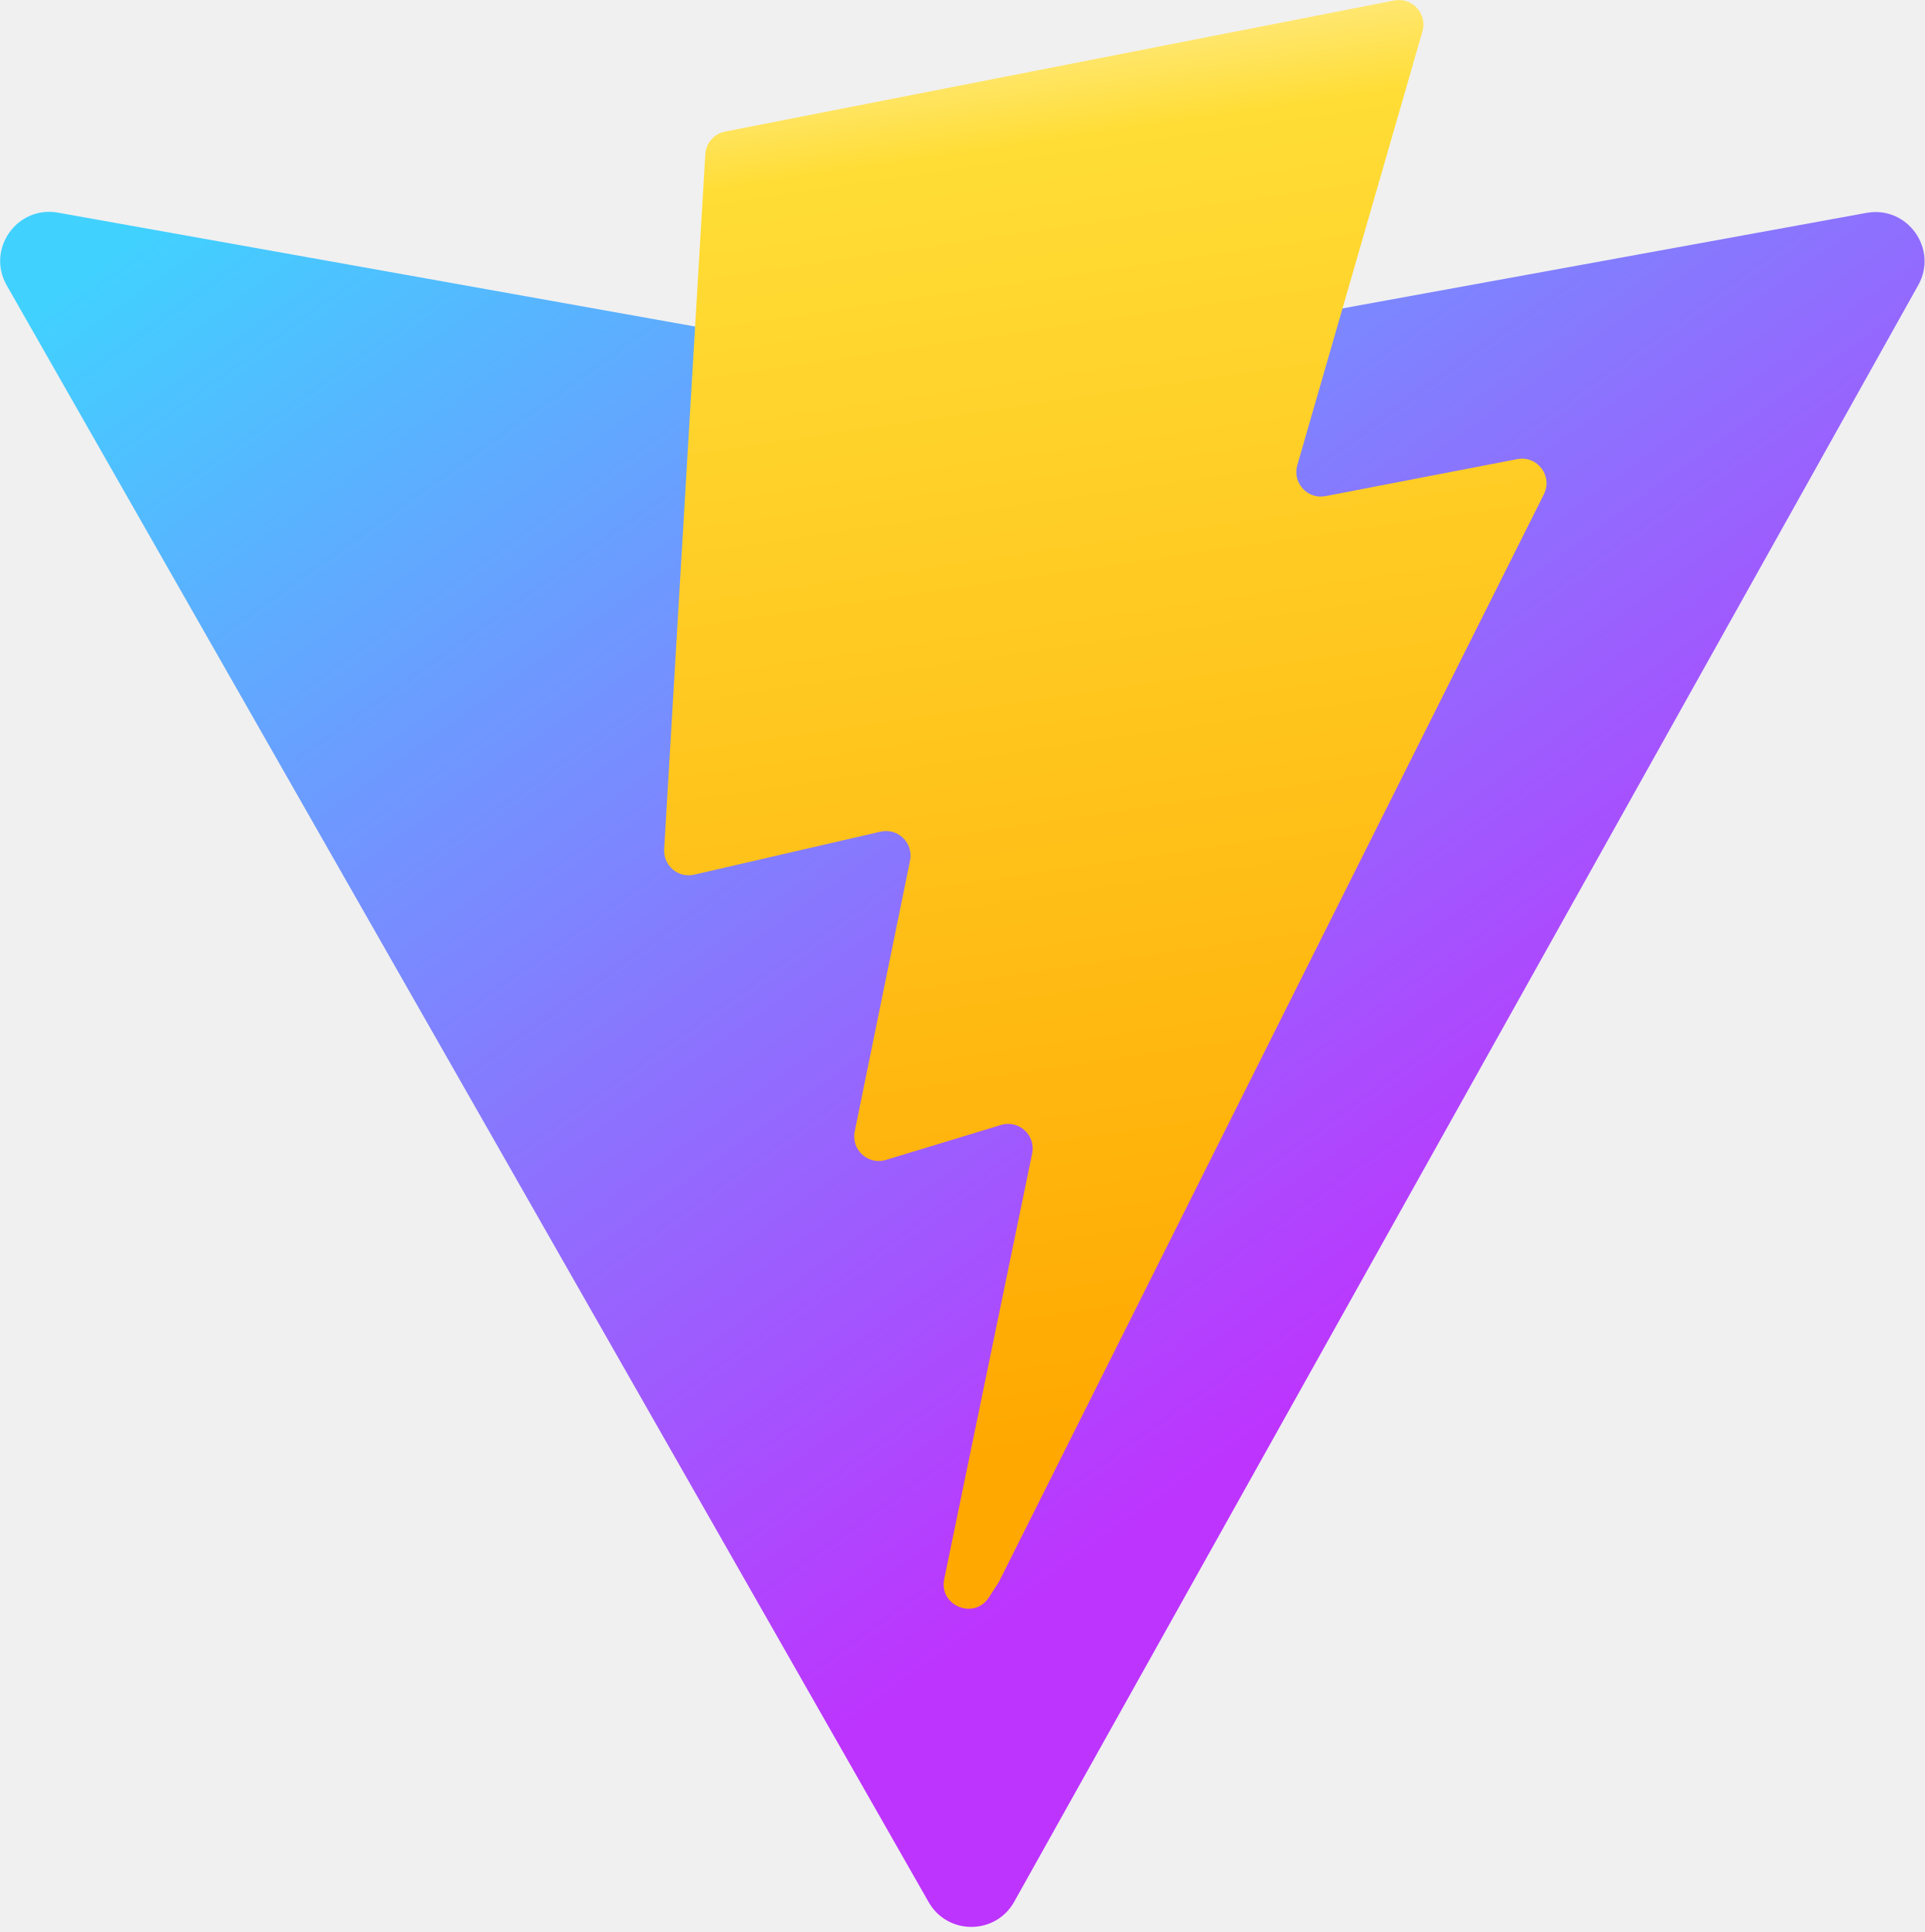
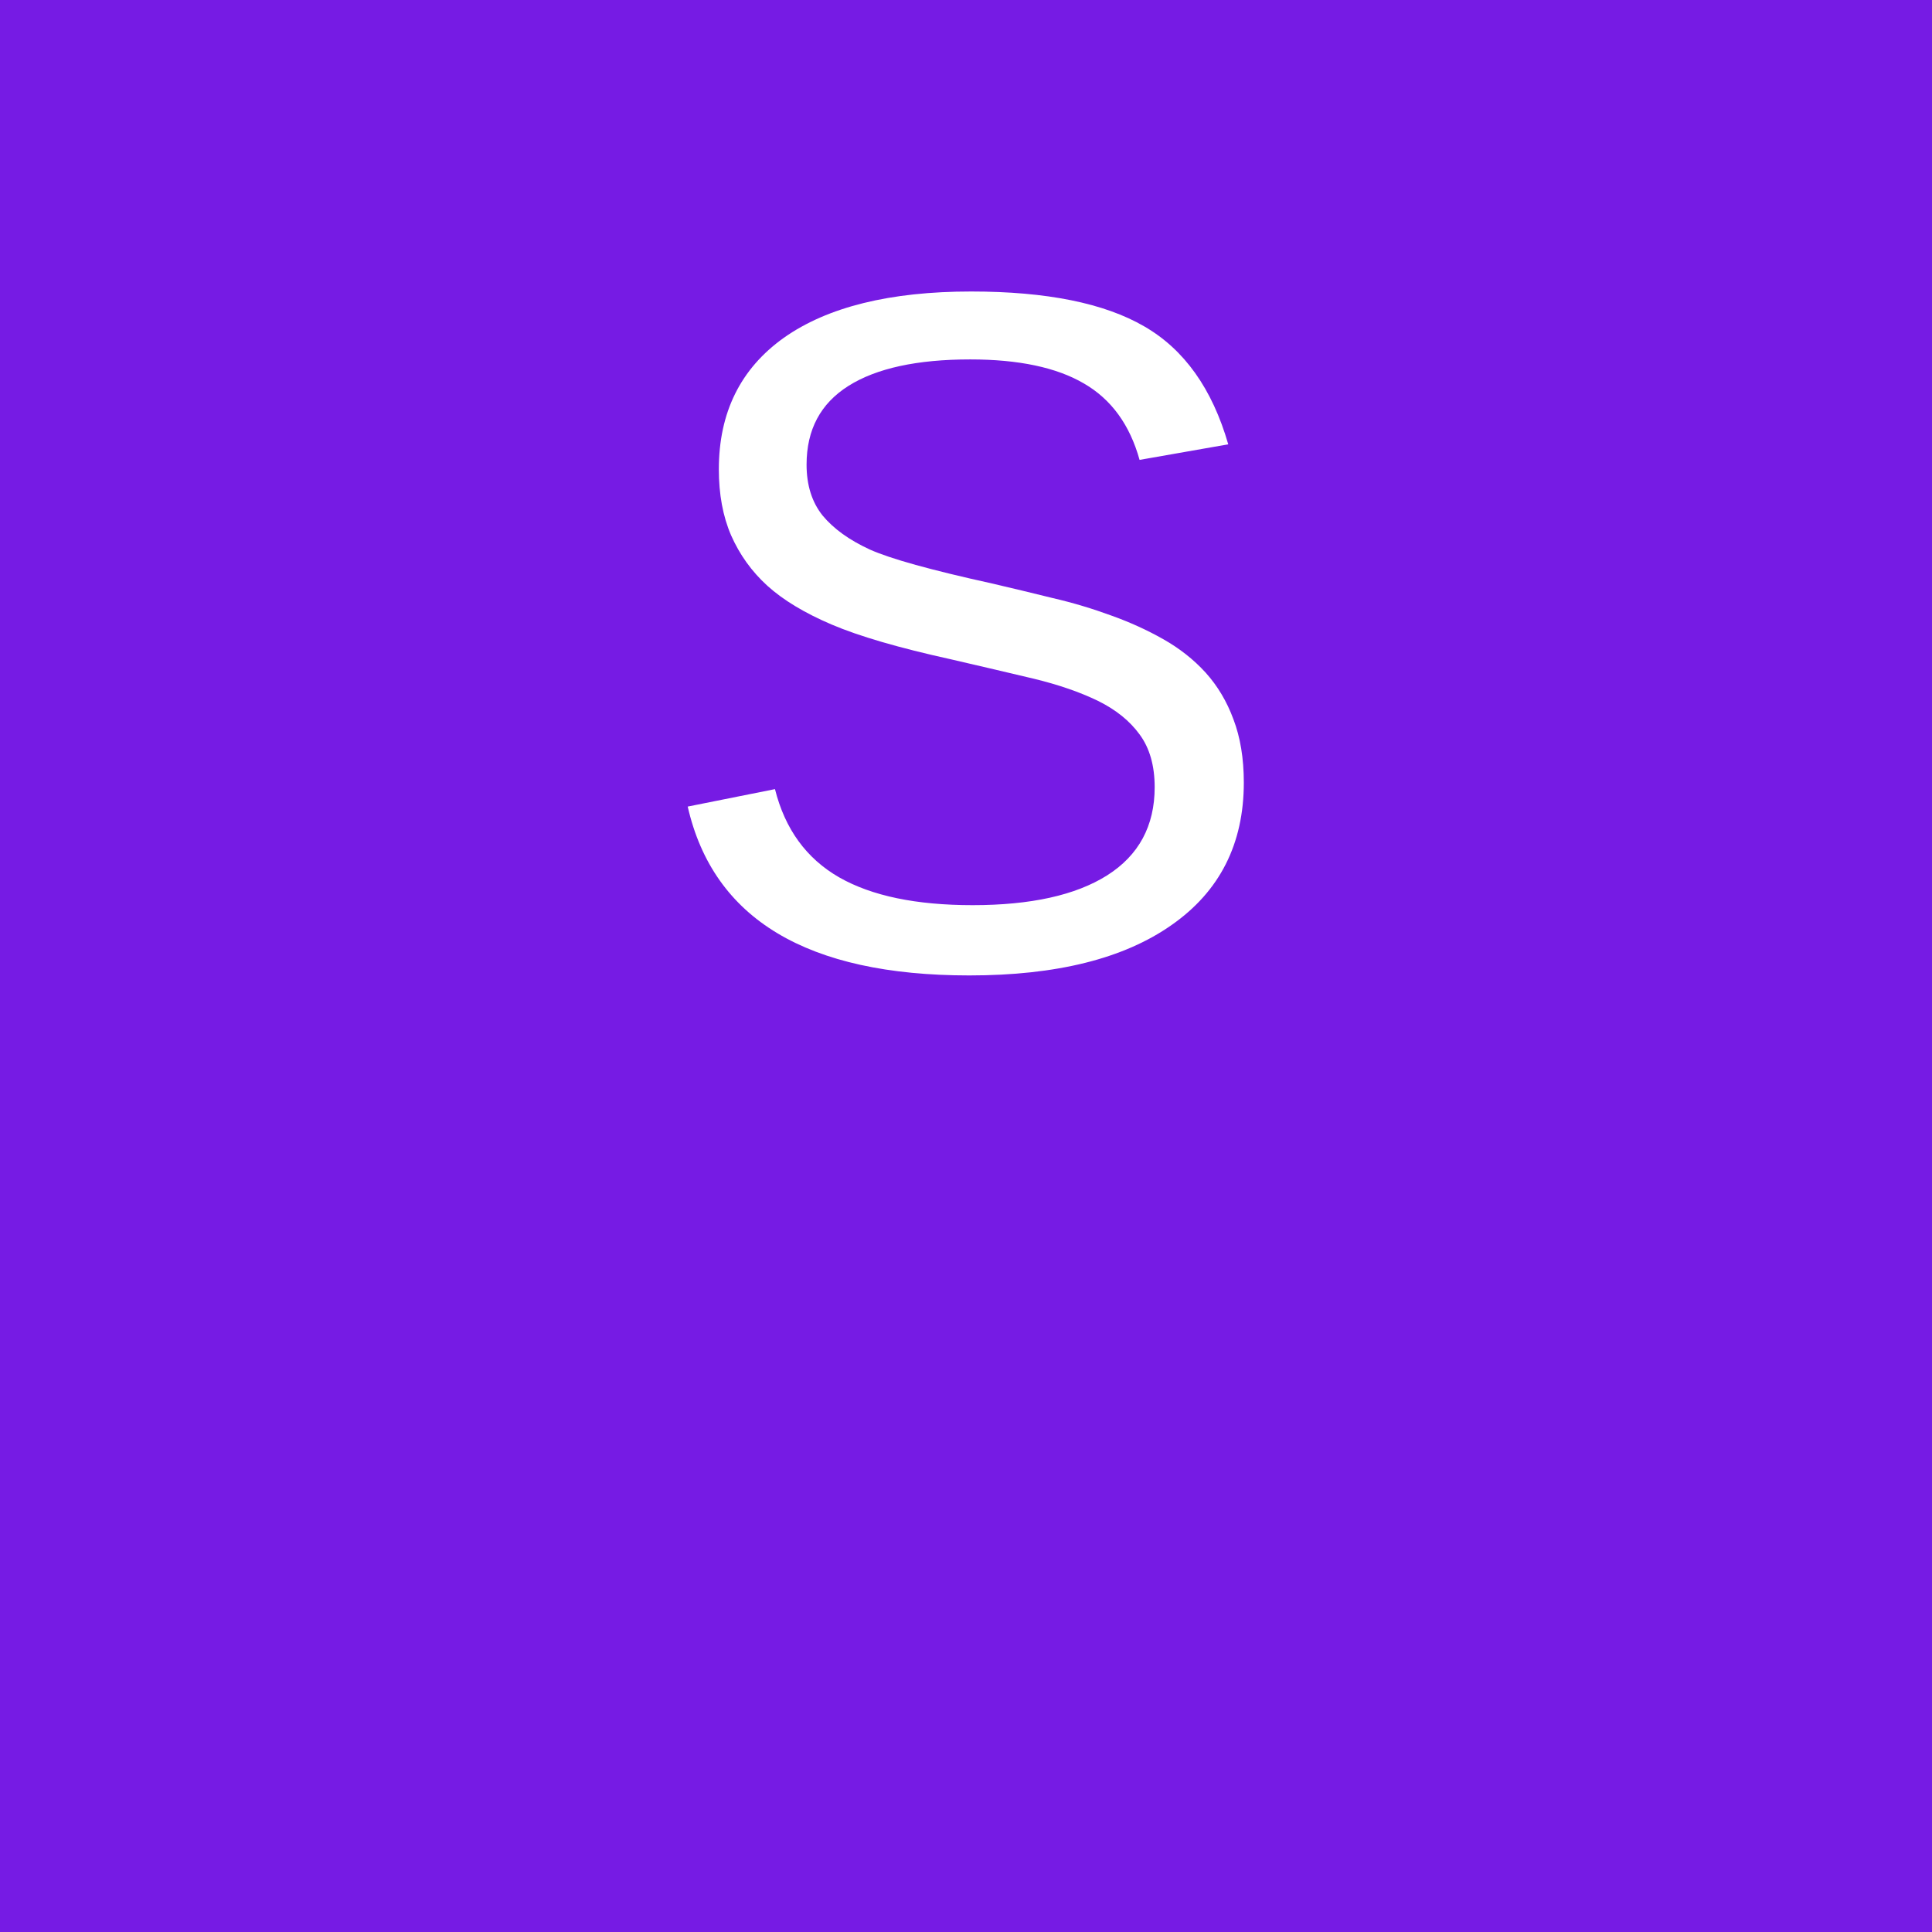
- <svg xmlns="http://www.w3.org/2000/svg" aria-hidden="true" role="img" class="iconify iconify--logos" width="31.88" height="32" preserveAspectRatio="xMidYMid meet" viewBox="0 0 256 257">
-   <defs>
-     <linearGradient id="IconifyId1813088fe1fbc01fb466" x1="-.828%" x2="57.636%" y1="7.652%" y2="78.411%">
-       <stop offset="0%" stop-color="#41D1FF" />
-       <stop offset="100%" stop-color="#BD34FE" />
-     </linearGradient>
-     <linearGradient id="IconifyId1813088fe1fbc01fb467" x1="43.376%" x2="50.316%" y1="2.242%" y2="89.03%">
-       <stop offset="0%" stop-color="#FFEA83" />
-       <stop offset="8.333%" stop-color="#FFDD35" />
-       <stop offset="100%" stop-color="#FFA800" />
-     </linearGradient>
-   </defs>
-   <path fill="url(#IconifyId1813088fe1fbc01fb466)" d="M255.153 37.938L134.897 252.976c-2.483 4.44-8.862 4.466-11.382.048L.875 37.958c-2.746-4.814 1.371-10.646 6.827-9.67l120.385 21.517a6.537 6.537 0 0 0 2.322-.004l117.867-21.483c5.438-.991 9.574 4.796 6.877 9.62Z" />
-   <path fill="url(#IconifyId1813088fe1fbc01fb467)" d="M185.432.063L96.44 17.501a3.268 3.268 0 0 0-2.634 3.014l-5.474 92.456a3.268 3.268 0 0 0 3.997 3.378l24.777-5.718c2.318-.535 4.413 1.507 3.936 3.838l-7.361 36.047c-.495 2.426 1.782 4.5 4.151 3.78l15.304-4.649c2.372-.72 4.652 1.36 4.15 3.788l-11.698 56.621c-.732 3.542 3.979 5.473 5.943 2.437l1.313-2.028l72.516-144.72c1.215-2.423-.88-5.186-3.54-4.672l-25.505 4.922c-2.396.462-4.435-1.77-3.759-4.114l16.646-57.705c.677-2.35-1.37-4.583-3.769-4.113Z" />
+ <svg xmlns="http://www.w3.org/2000/svg" width="64" height="64">
+   <rect width="100%" height="64" fill="#761BE4" />
+   <text x="50%" y="50%" font-family="Arial" font-size="32" fill="white" text-anchor="middle" alignment-baseline="central">S</text>
</svg>
